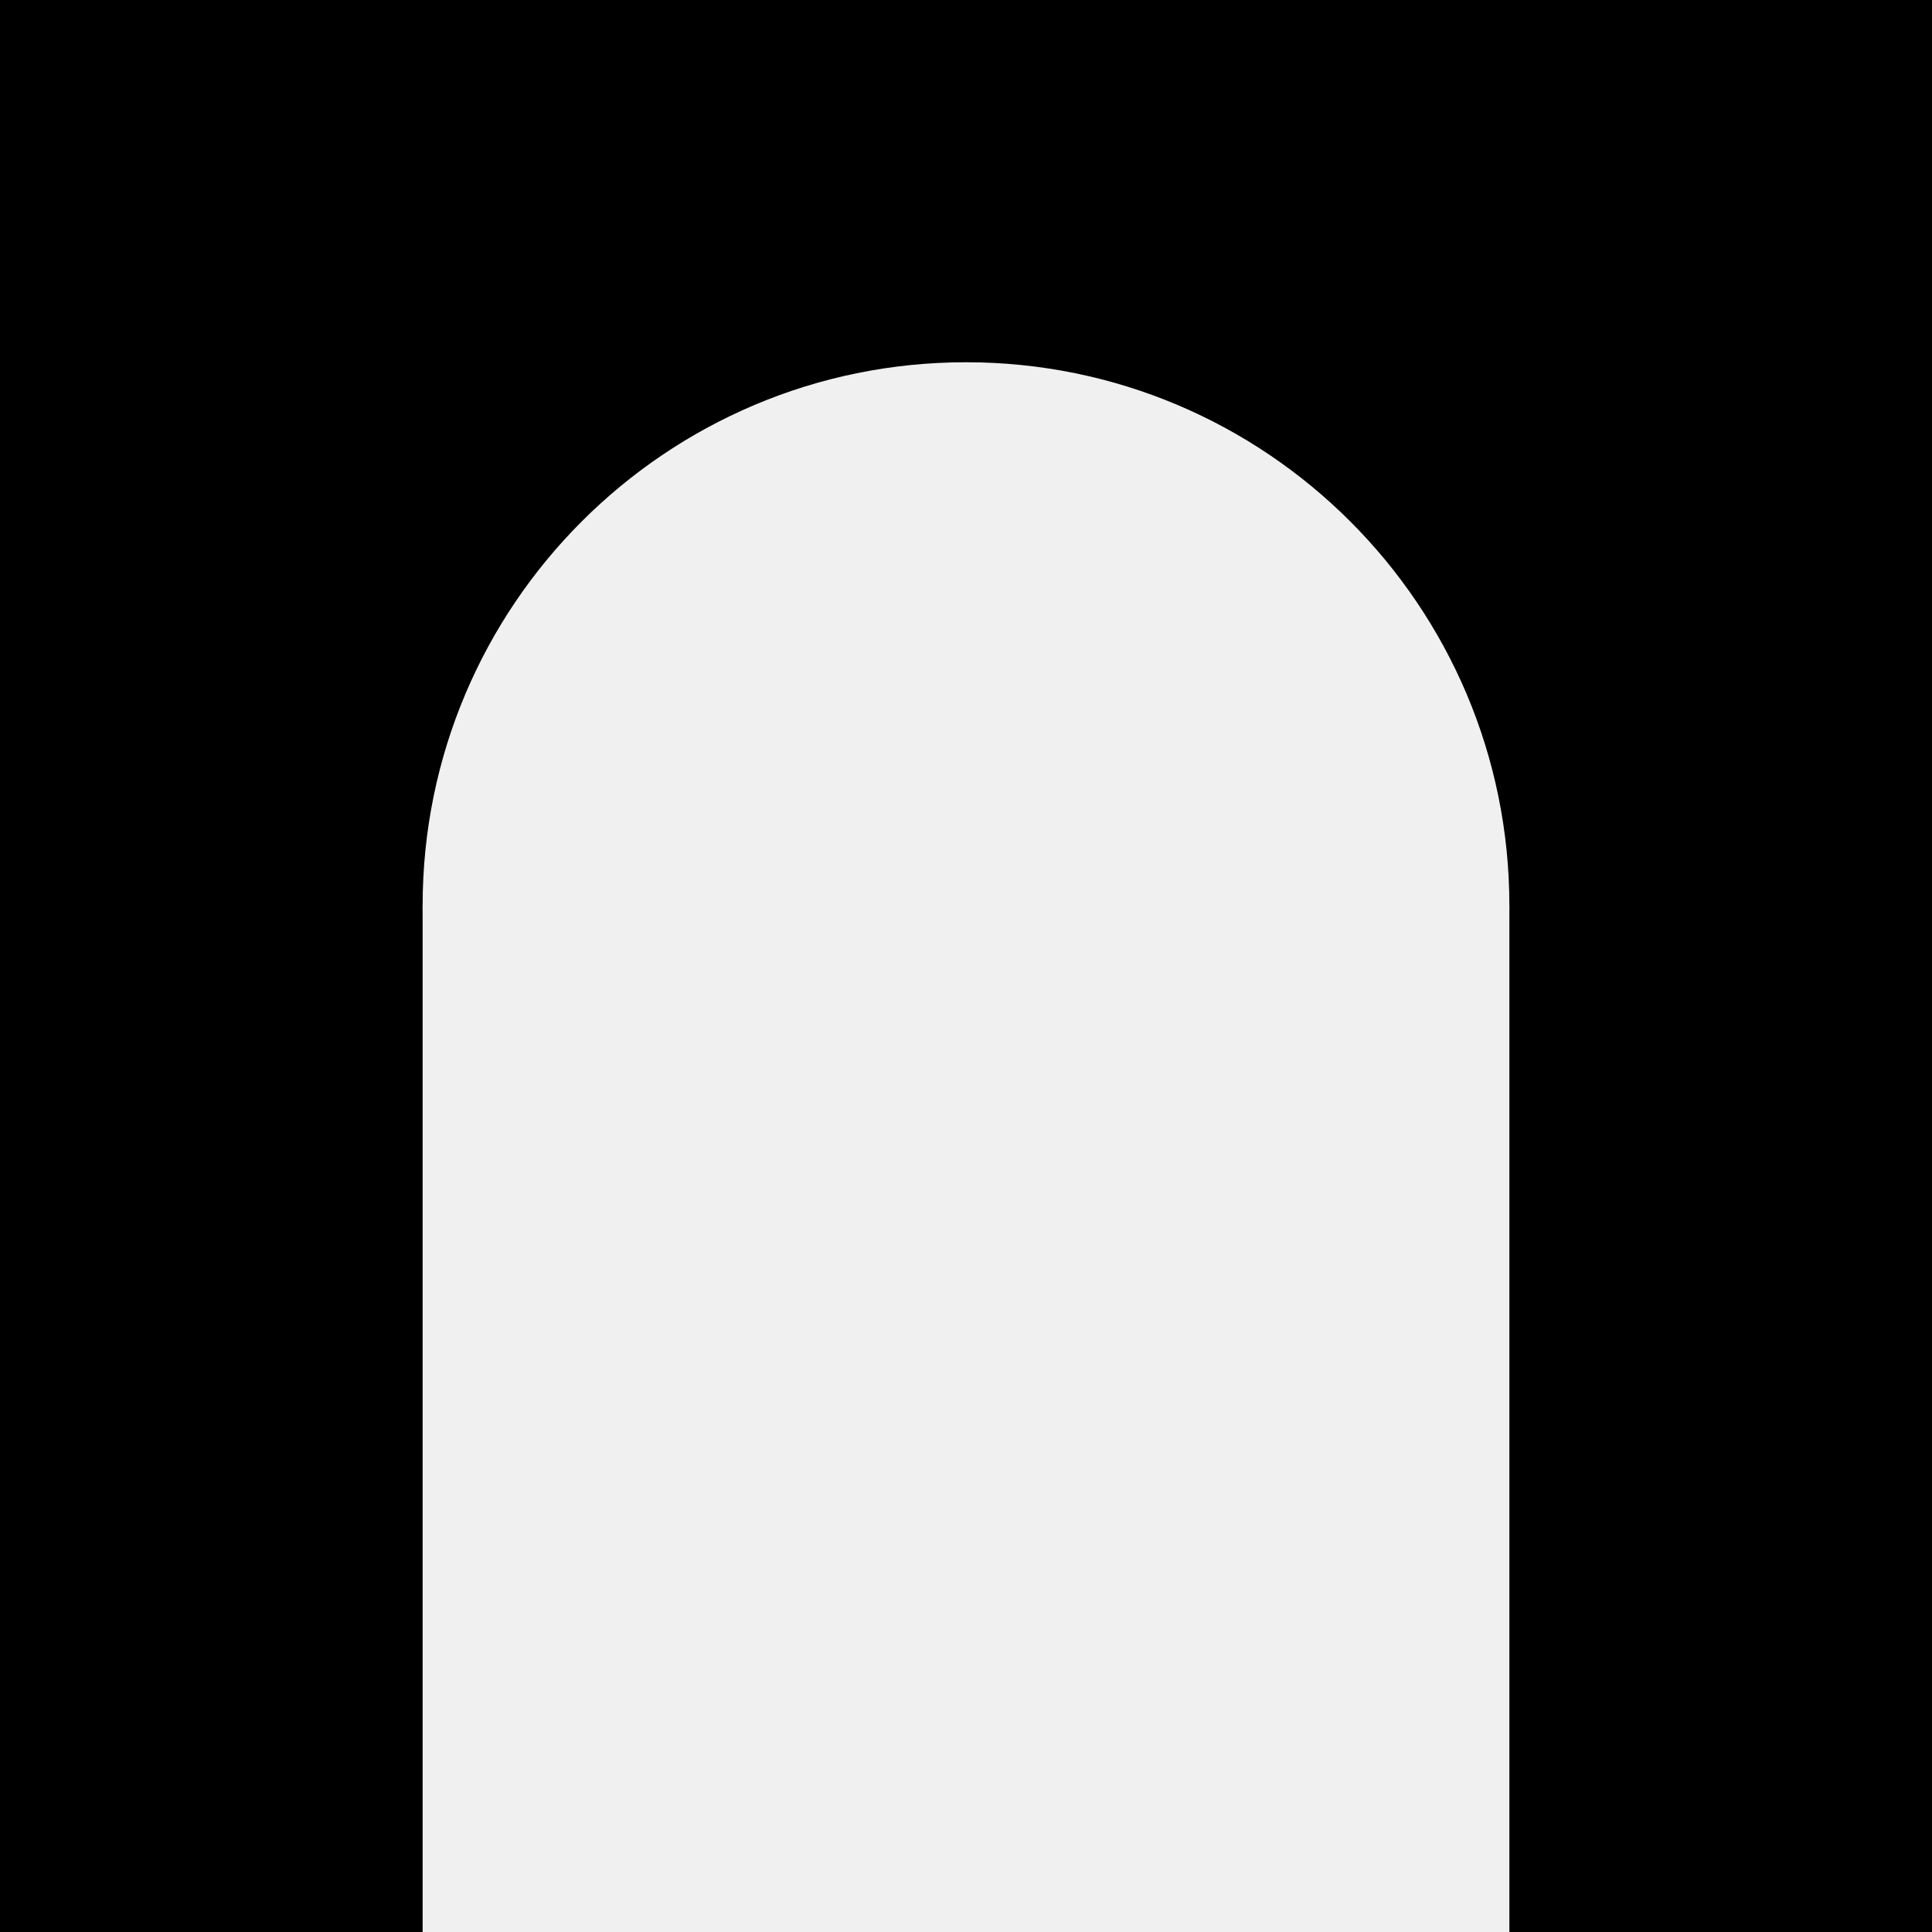
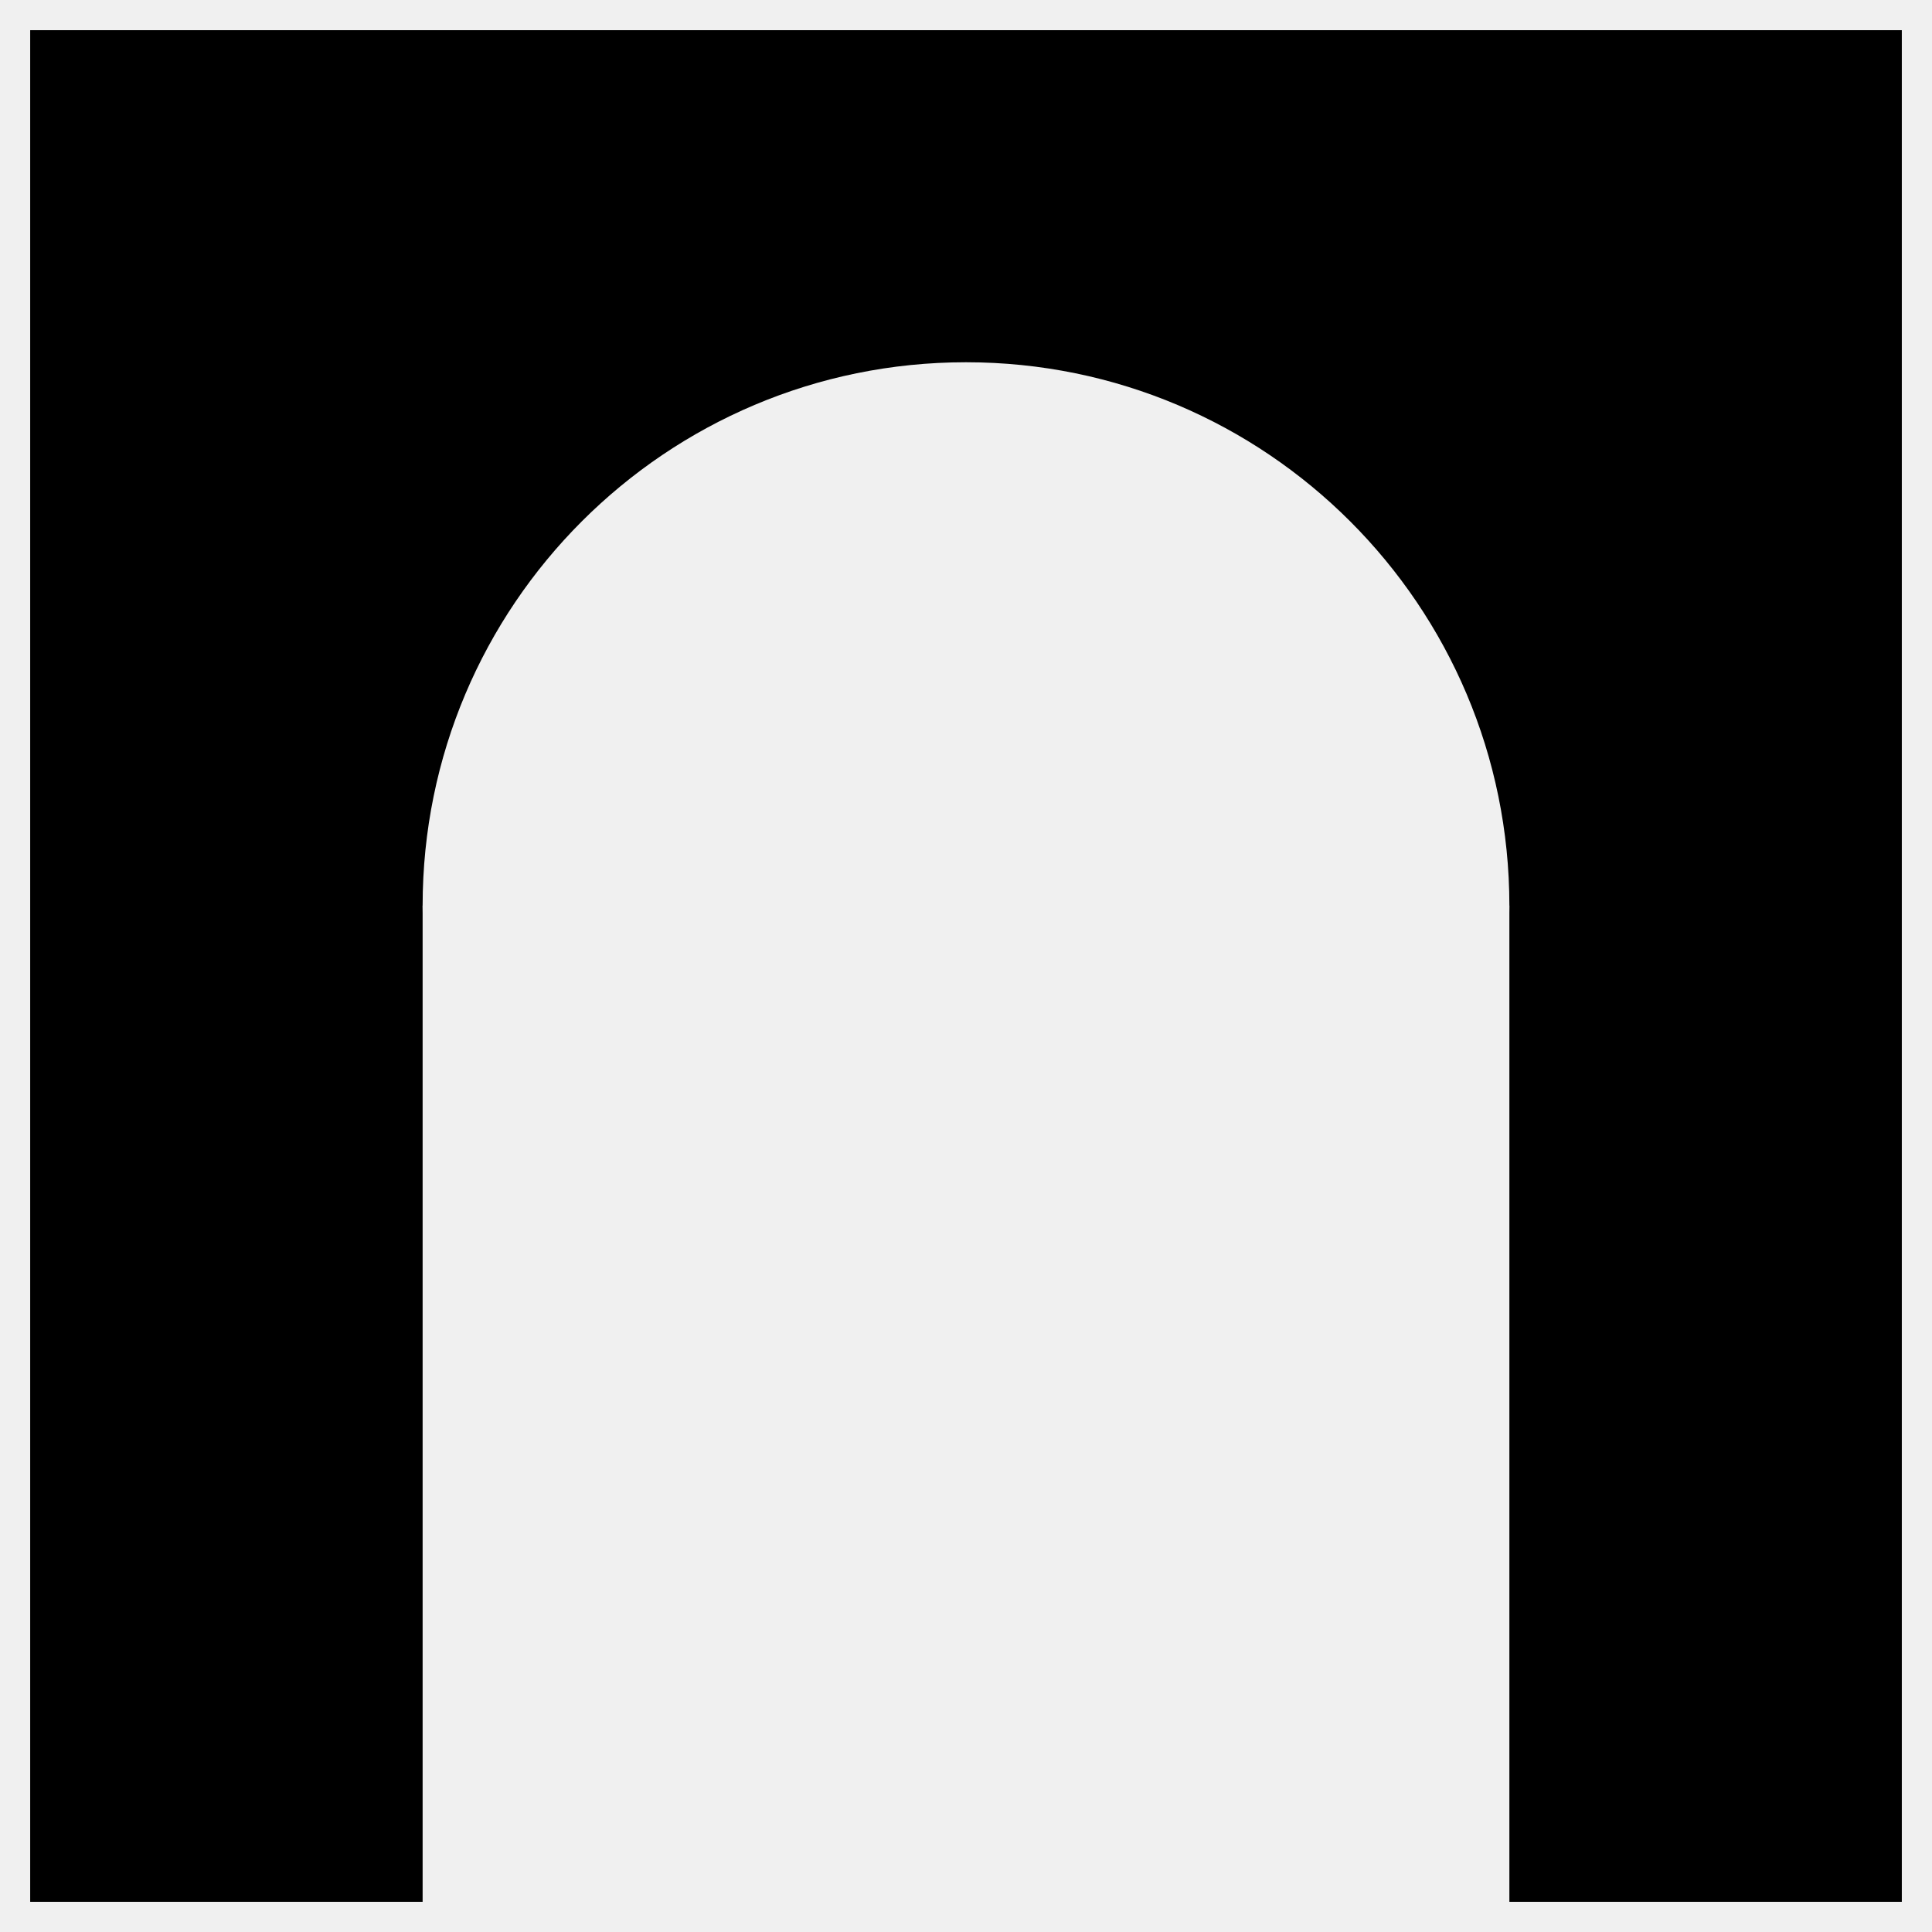
<svg xmlns="http://www.w3.org/2000/svg" version="2.0" width="64" height="64">
  <defs>
    <mask id="arch">
      <g>
        <rect x="0" y="0" width="64" height="64" fill="white" />
        <ellipse cx="32" cy="30" rx="18" ry="18" fill="black" />
        <rect x="14" y="30" width="36" height="36" fill="black" />
      </g>
    </mask>
  </defs>
  <g transform="translate(0, 0)" mask="url(#arch)">
-     <polygon points="0 0,64 0,64 64,0 64" />
+     <polygon points="1 1,63 1,63 63,1 63" />
  </g>
</svg>
